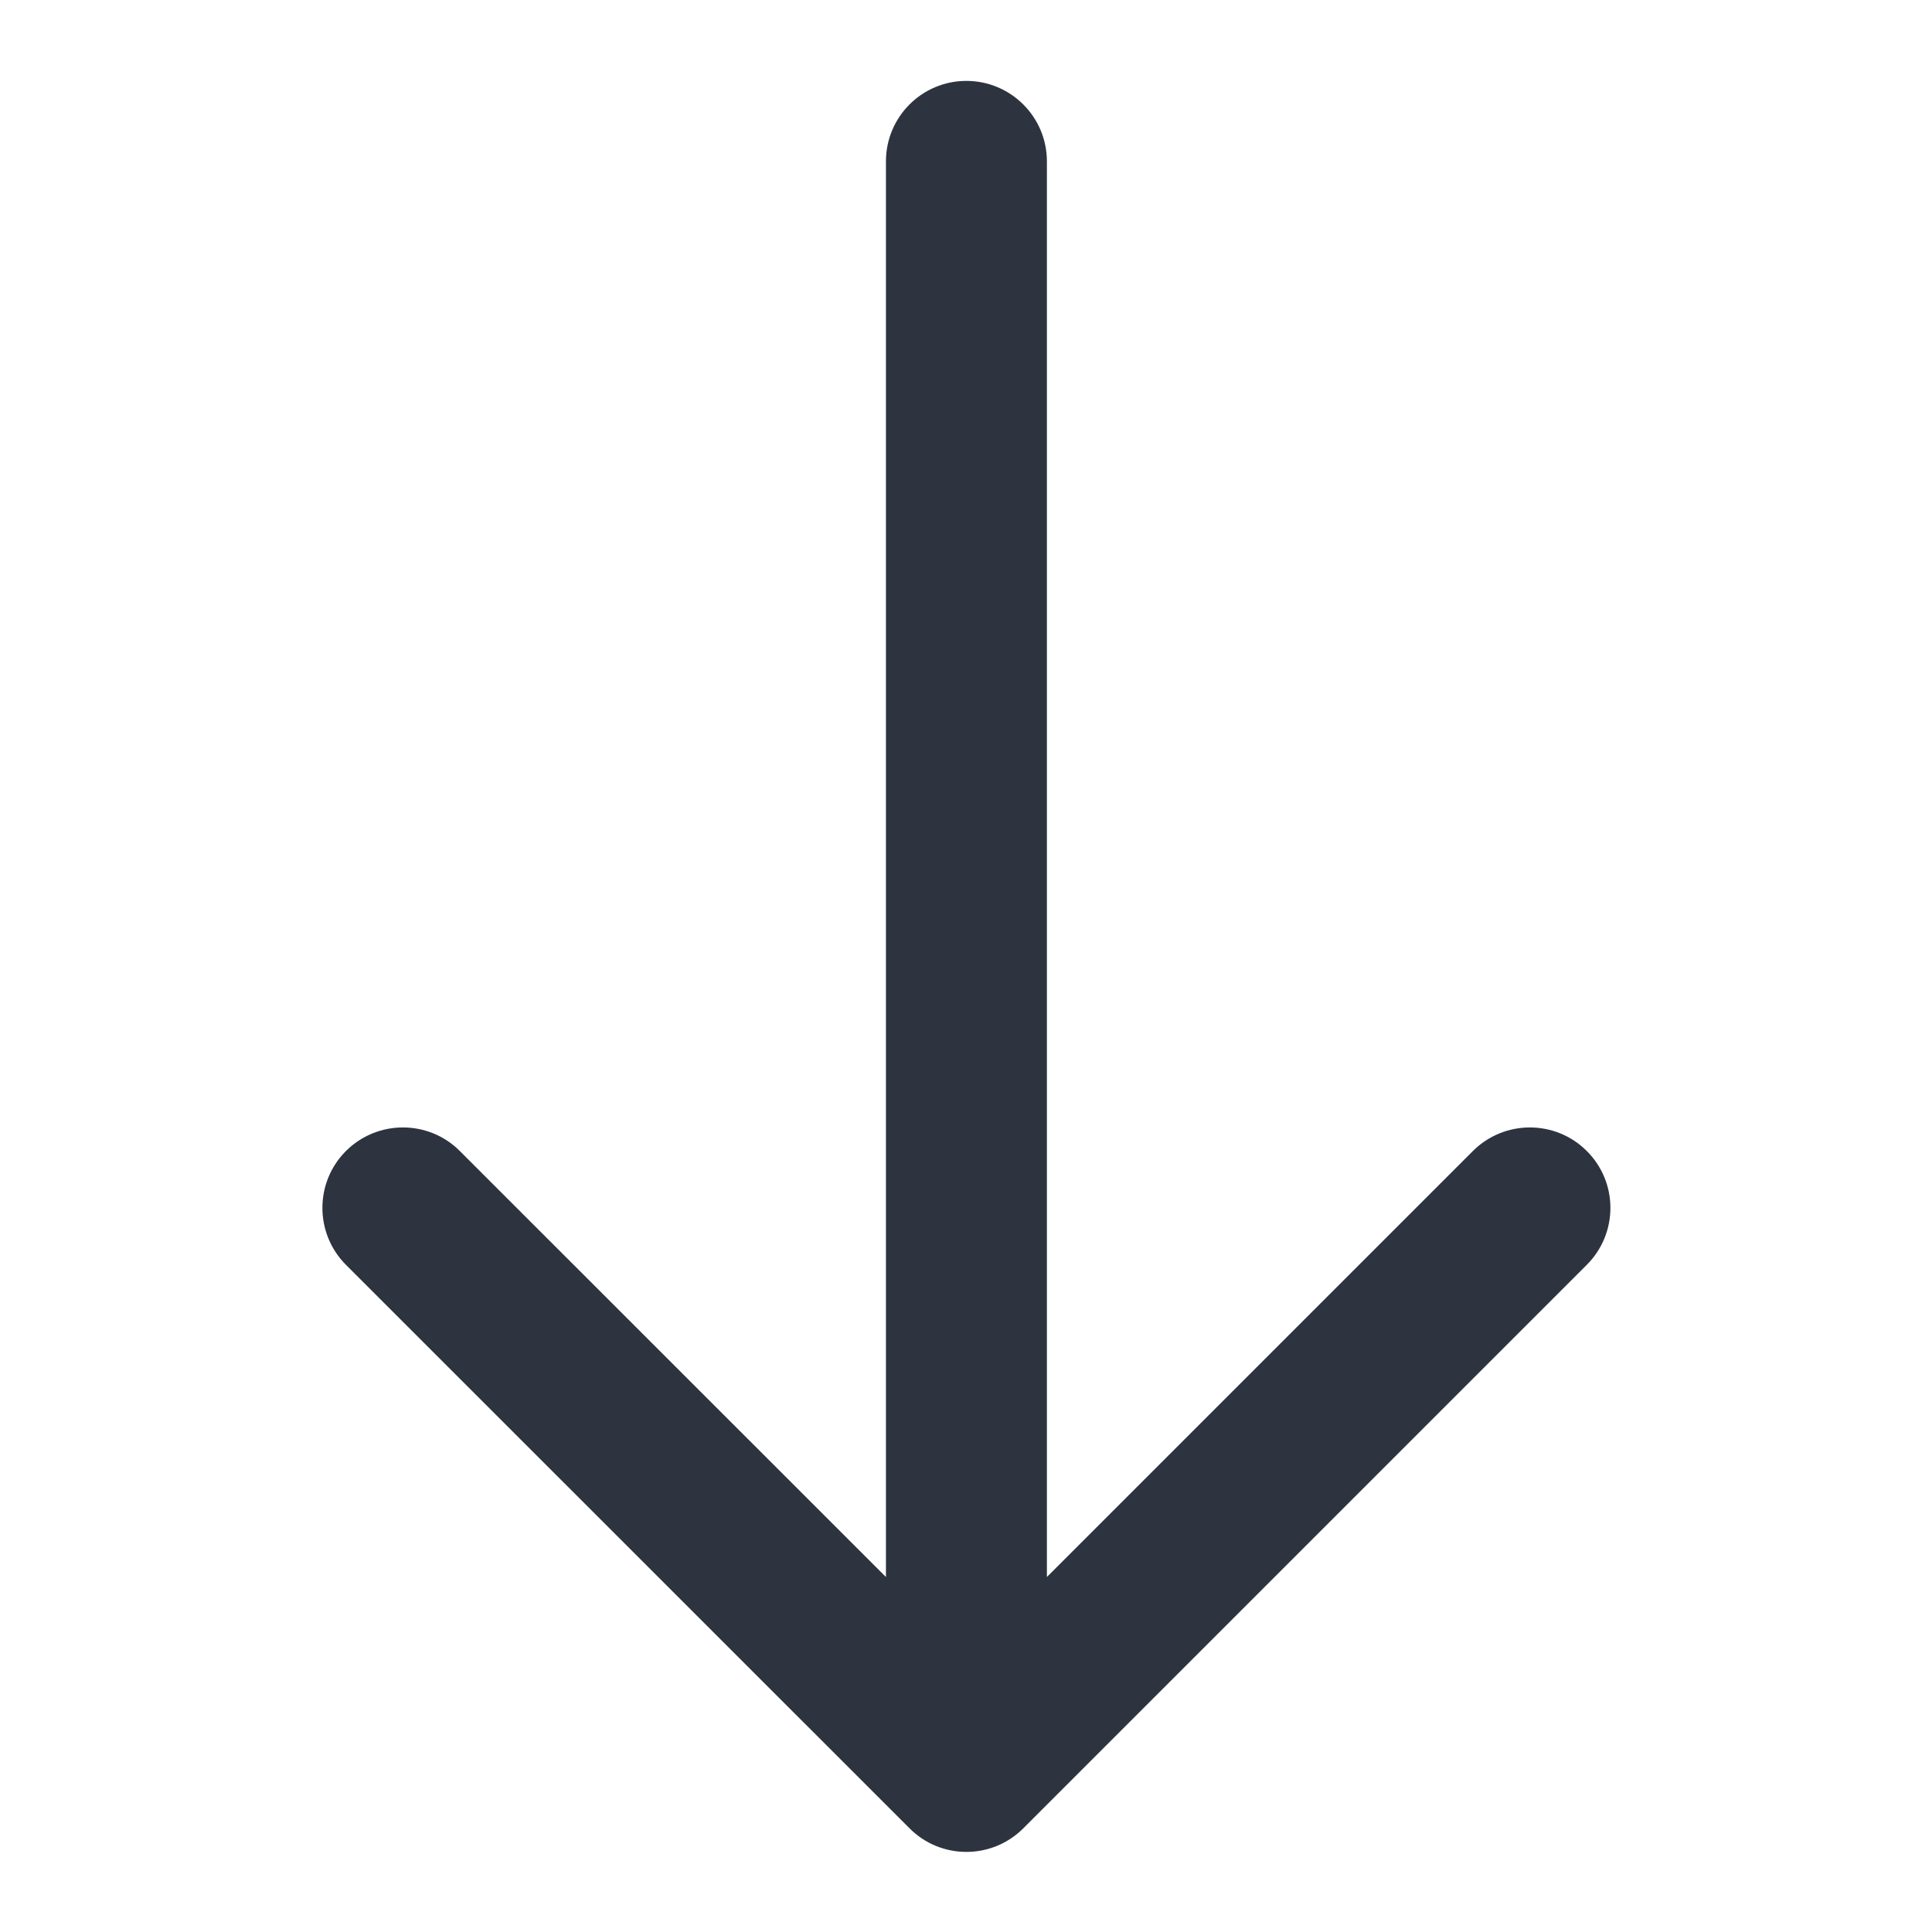
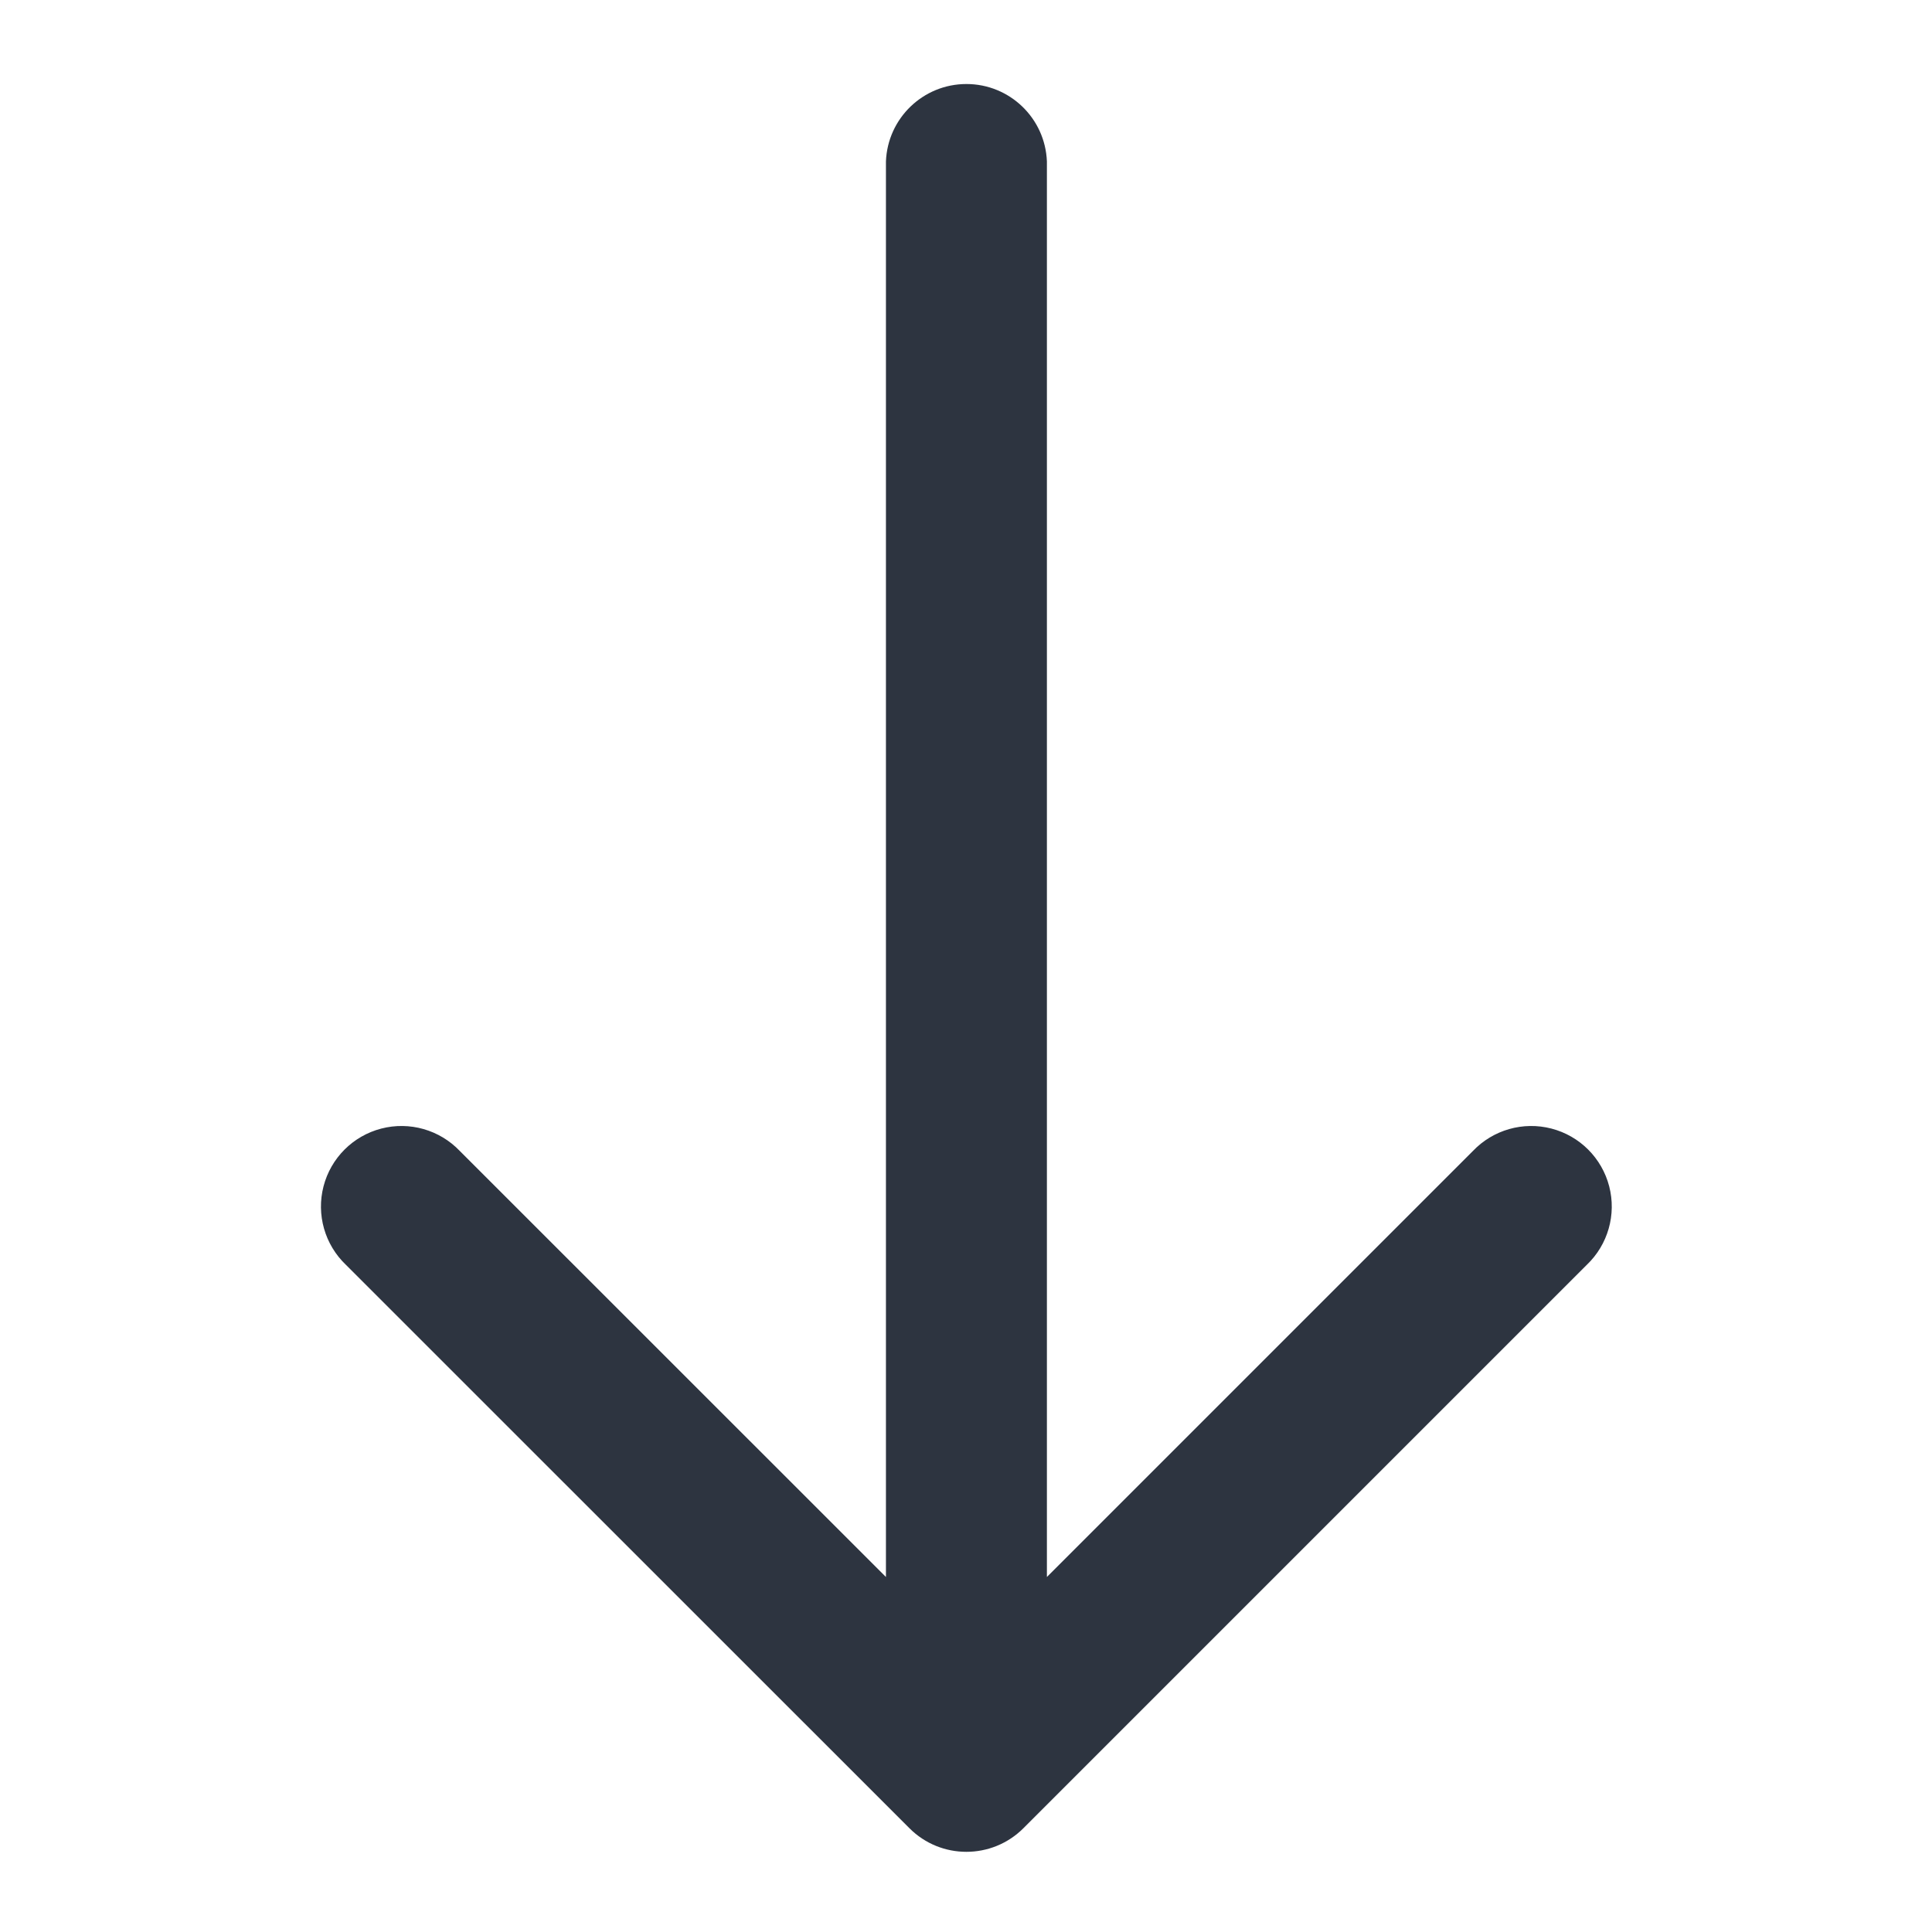
- <svg xmlns="http://www.w3.org/2000/svg" width="16" height="16" viewBox="0 0 16 16" fill="none">
-   <path fill-rule="evenodd" clip-rule="evenodd" d="M8.67 1.337C8.67 0.968 8.371 0.67 8.003 0.67C7.635 0.67 7.337 0.968 7.337 1.337V13.06L3.808 9.532C3.548 9.272 3.126 9.272 2.865 9.532C2.605 9.792 2.605 10.214 2.865 10.475L7.532 15.141C7.792 15.402 8.214 15.402 8.475 15.141L13.141 10.475C13.402 10.214 13.402 9.792 13.141 9.532C12.881 9.272 12.459 9.272 12.198 9.532L8.67 13.06V1.337Z" fill="#2D3440" />
+ <svg xmlns="http://www.w3.org/2000/svg" width="16" height="16" fill="none">
+   <path fill="#2D3440" fill-rule="evenodd" d="M8.67 1.337a.667.667 0 0 0-1.333 0V13.06L3.808 9.532a.667.667 0 1 0-.943.943l4.667 4.666c.26.26.682.26.943 0l4.666-4.666a.667.667 0 1 0-.943-.943L8.67 13.06V1.337Z" clip-rule="evenodd" />
</svg>
